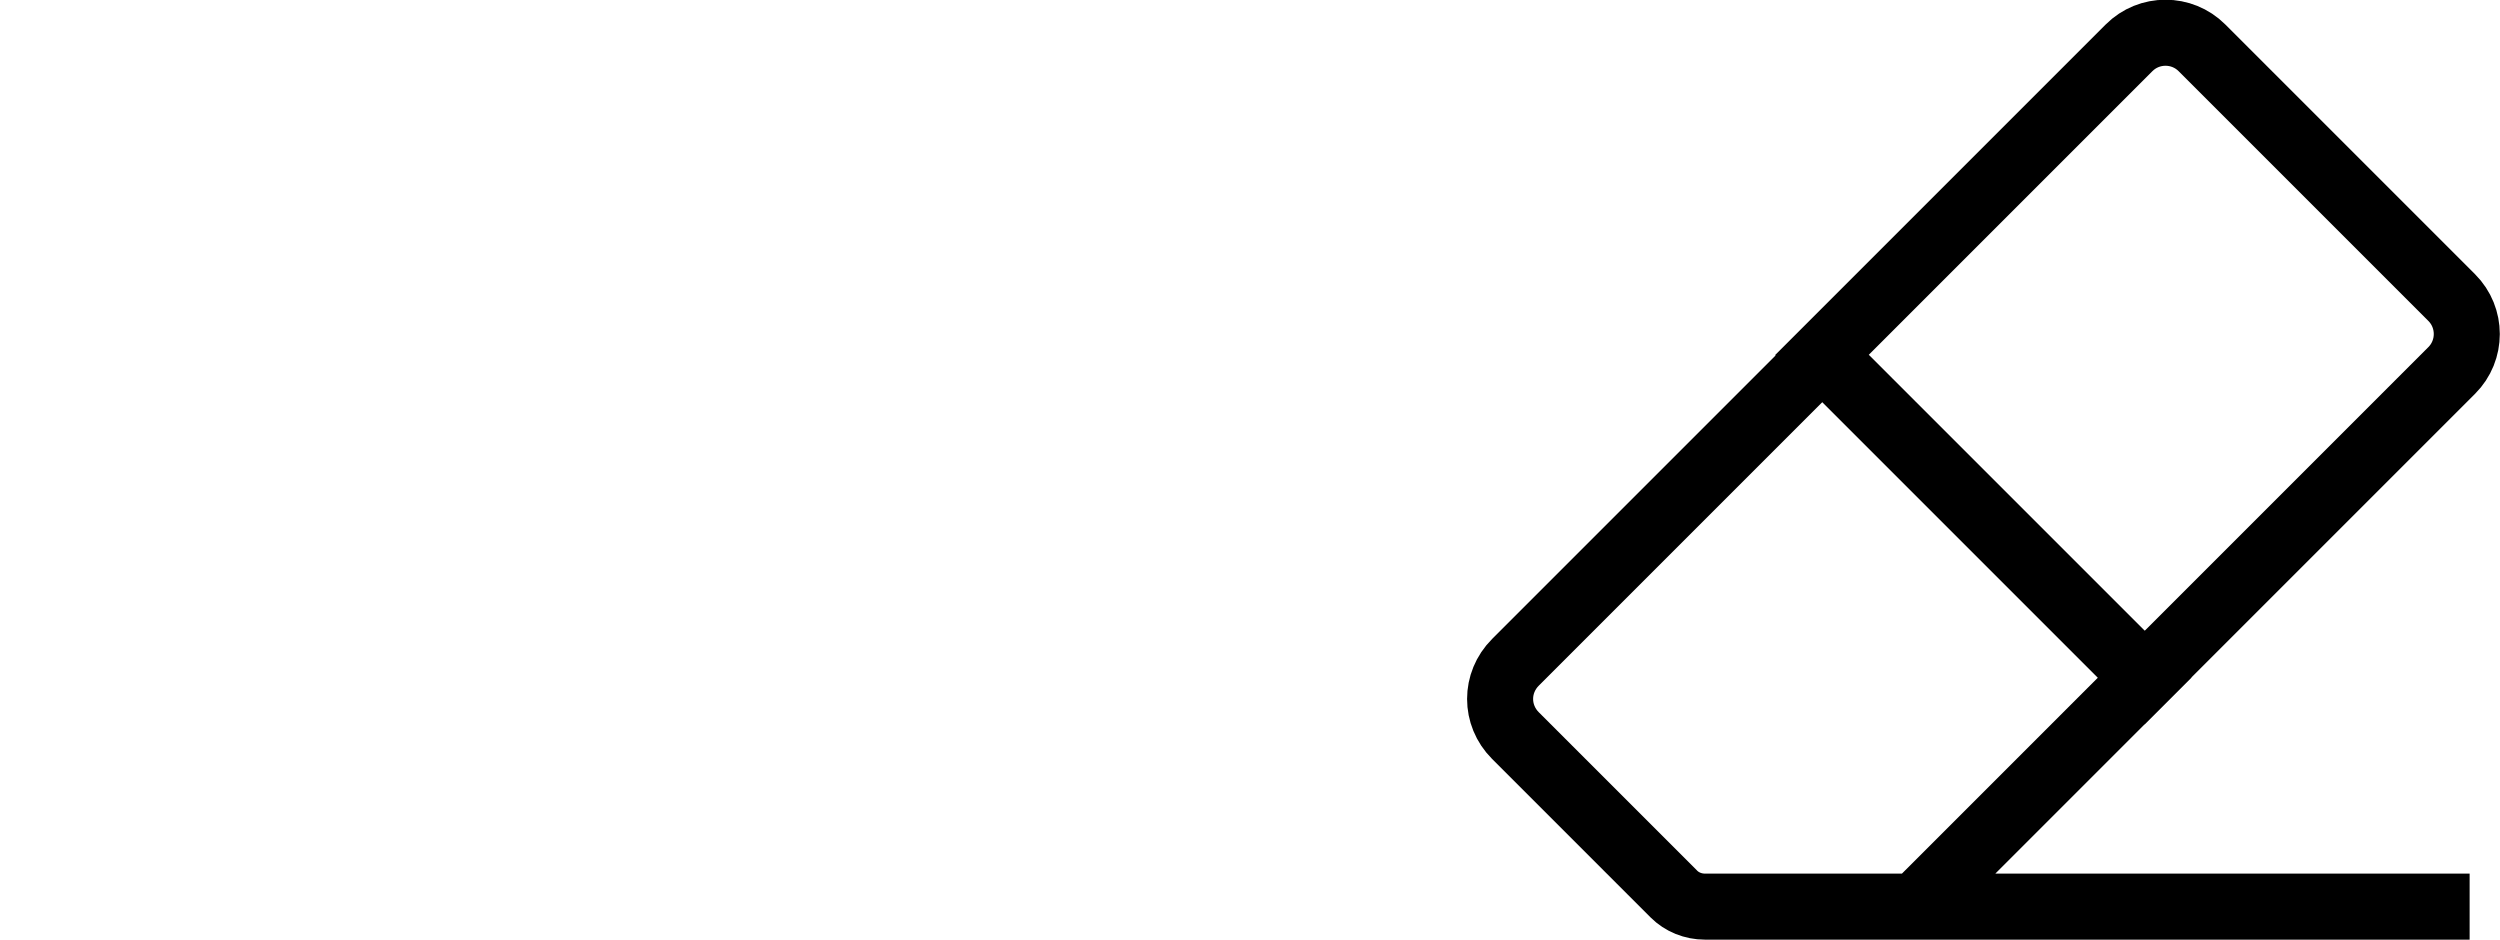
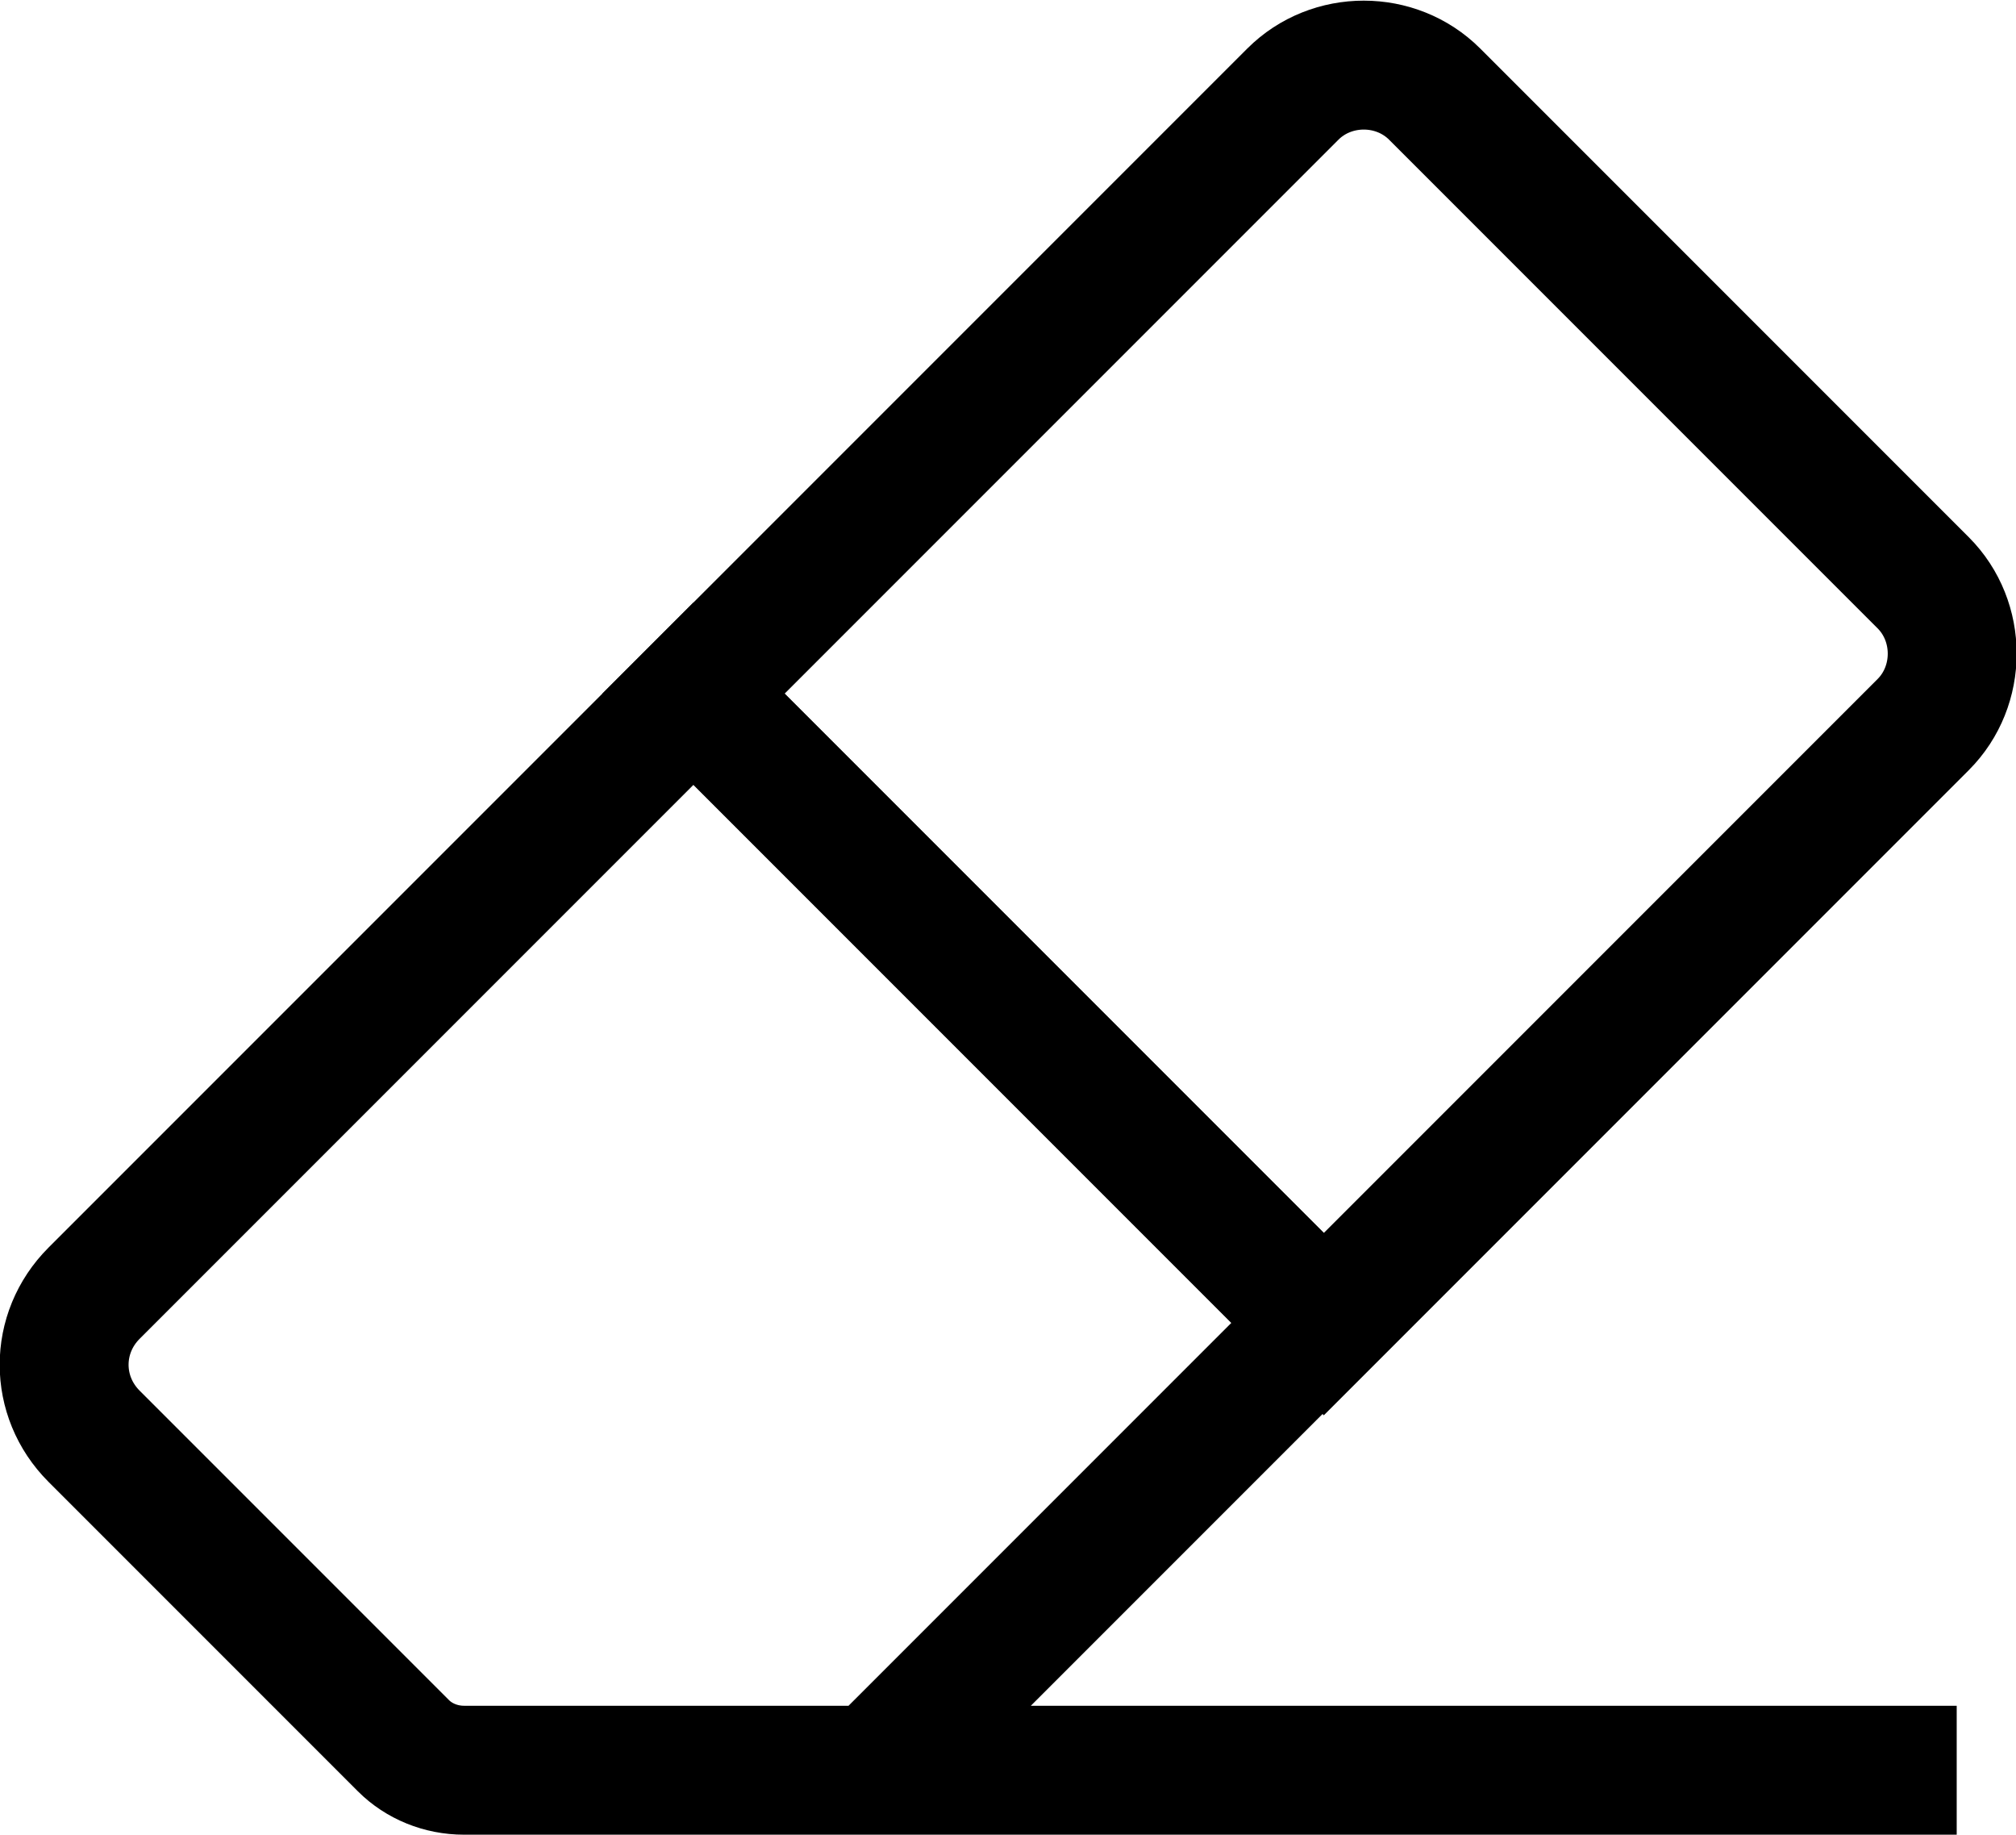
- <svg xmlns="http://www.w3.org/2000/svg" id="Layer_1" data-name="Layer 1" viewBox="0 0 37.86 14.23">
+ <svg xmlns="http://www.w3.org/2000/svg" id="Layer_1" data-name="Layer 1" viewBox="0 0 15.64 14.23">
  <defs>
    <style>
      .cls-1 {
+         stroke-miterlimit: 10;
+       }
+ 
+       .cls-1, .cls-2 {
        fill: none;
        stroke: #000;
+       }
+ 
+       .cls-2 {
        stroke-miterlimit: 10;
+         stroke-width: 1px;
      }
    </style>
  </defs>
-   <path class="cls-1" d="m29.97,1.54h5.34c.43,0,.78.35.78.78v6.58h-6.91V2.32c0-.43.35-.78.78-.78Z" transform="translate(13.25 -21.55) rotate(45)" />
-   <path class="cls-1" d="m29.01,13.73l3.47-3.47-4.88-4.88-4.65,4.65c-.31.31-.31.8,0,1.11l2.4,2.4c.12.12.29.19.47.19h11.58" />
+   <path class="cls-2" d="m11.14.74l3.78,3.78c.3.3.3.8,0,1.1l-4.65,4.65-4.89-4.89L10.03.73c.3-.3.8-.3,1.1,0h0Z" />
+   <path class="cls-1" d="m6.79,13.73l3.47-3.47-4.88-4.88L.73,10.03c-.31.31-.31.8,0,1.11l2.4,2.4c.12.12.29.19.47.19h11.58" />
</svg>
